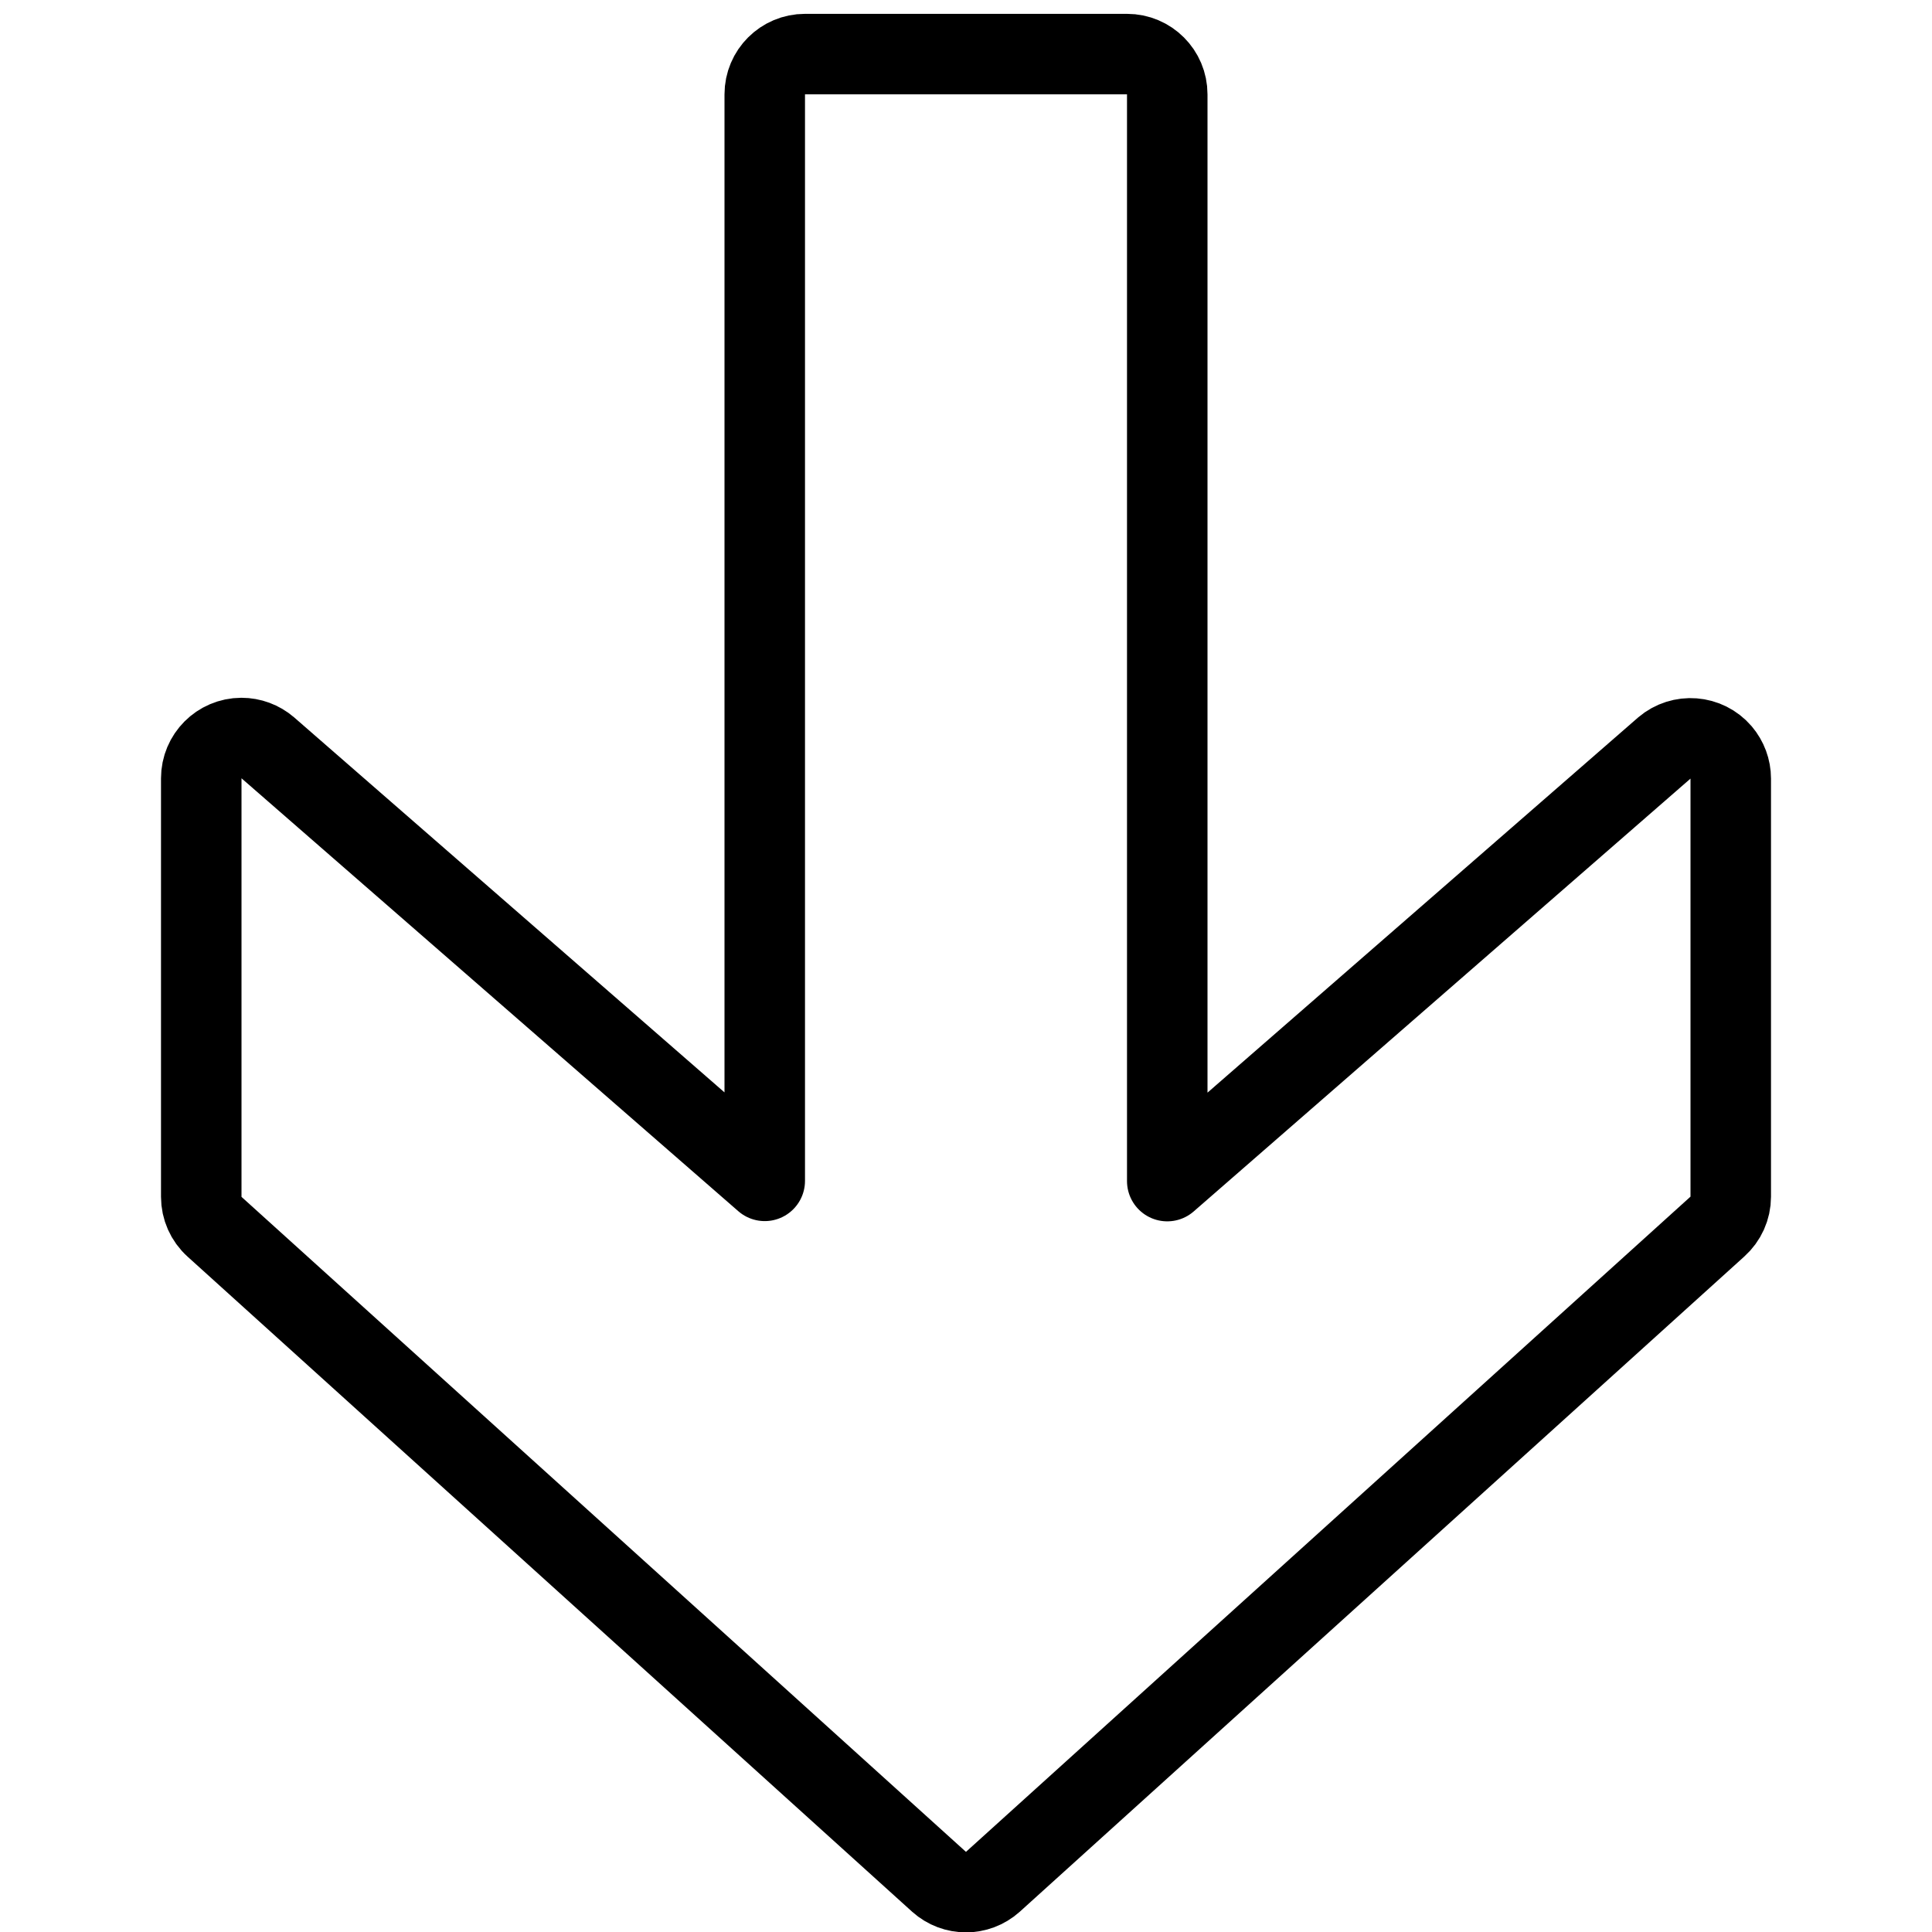
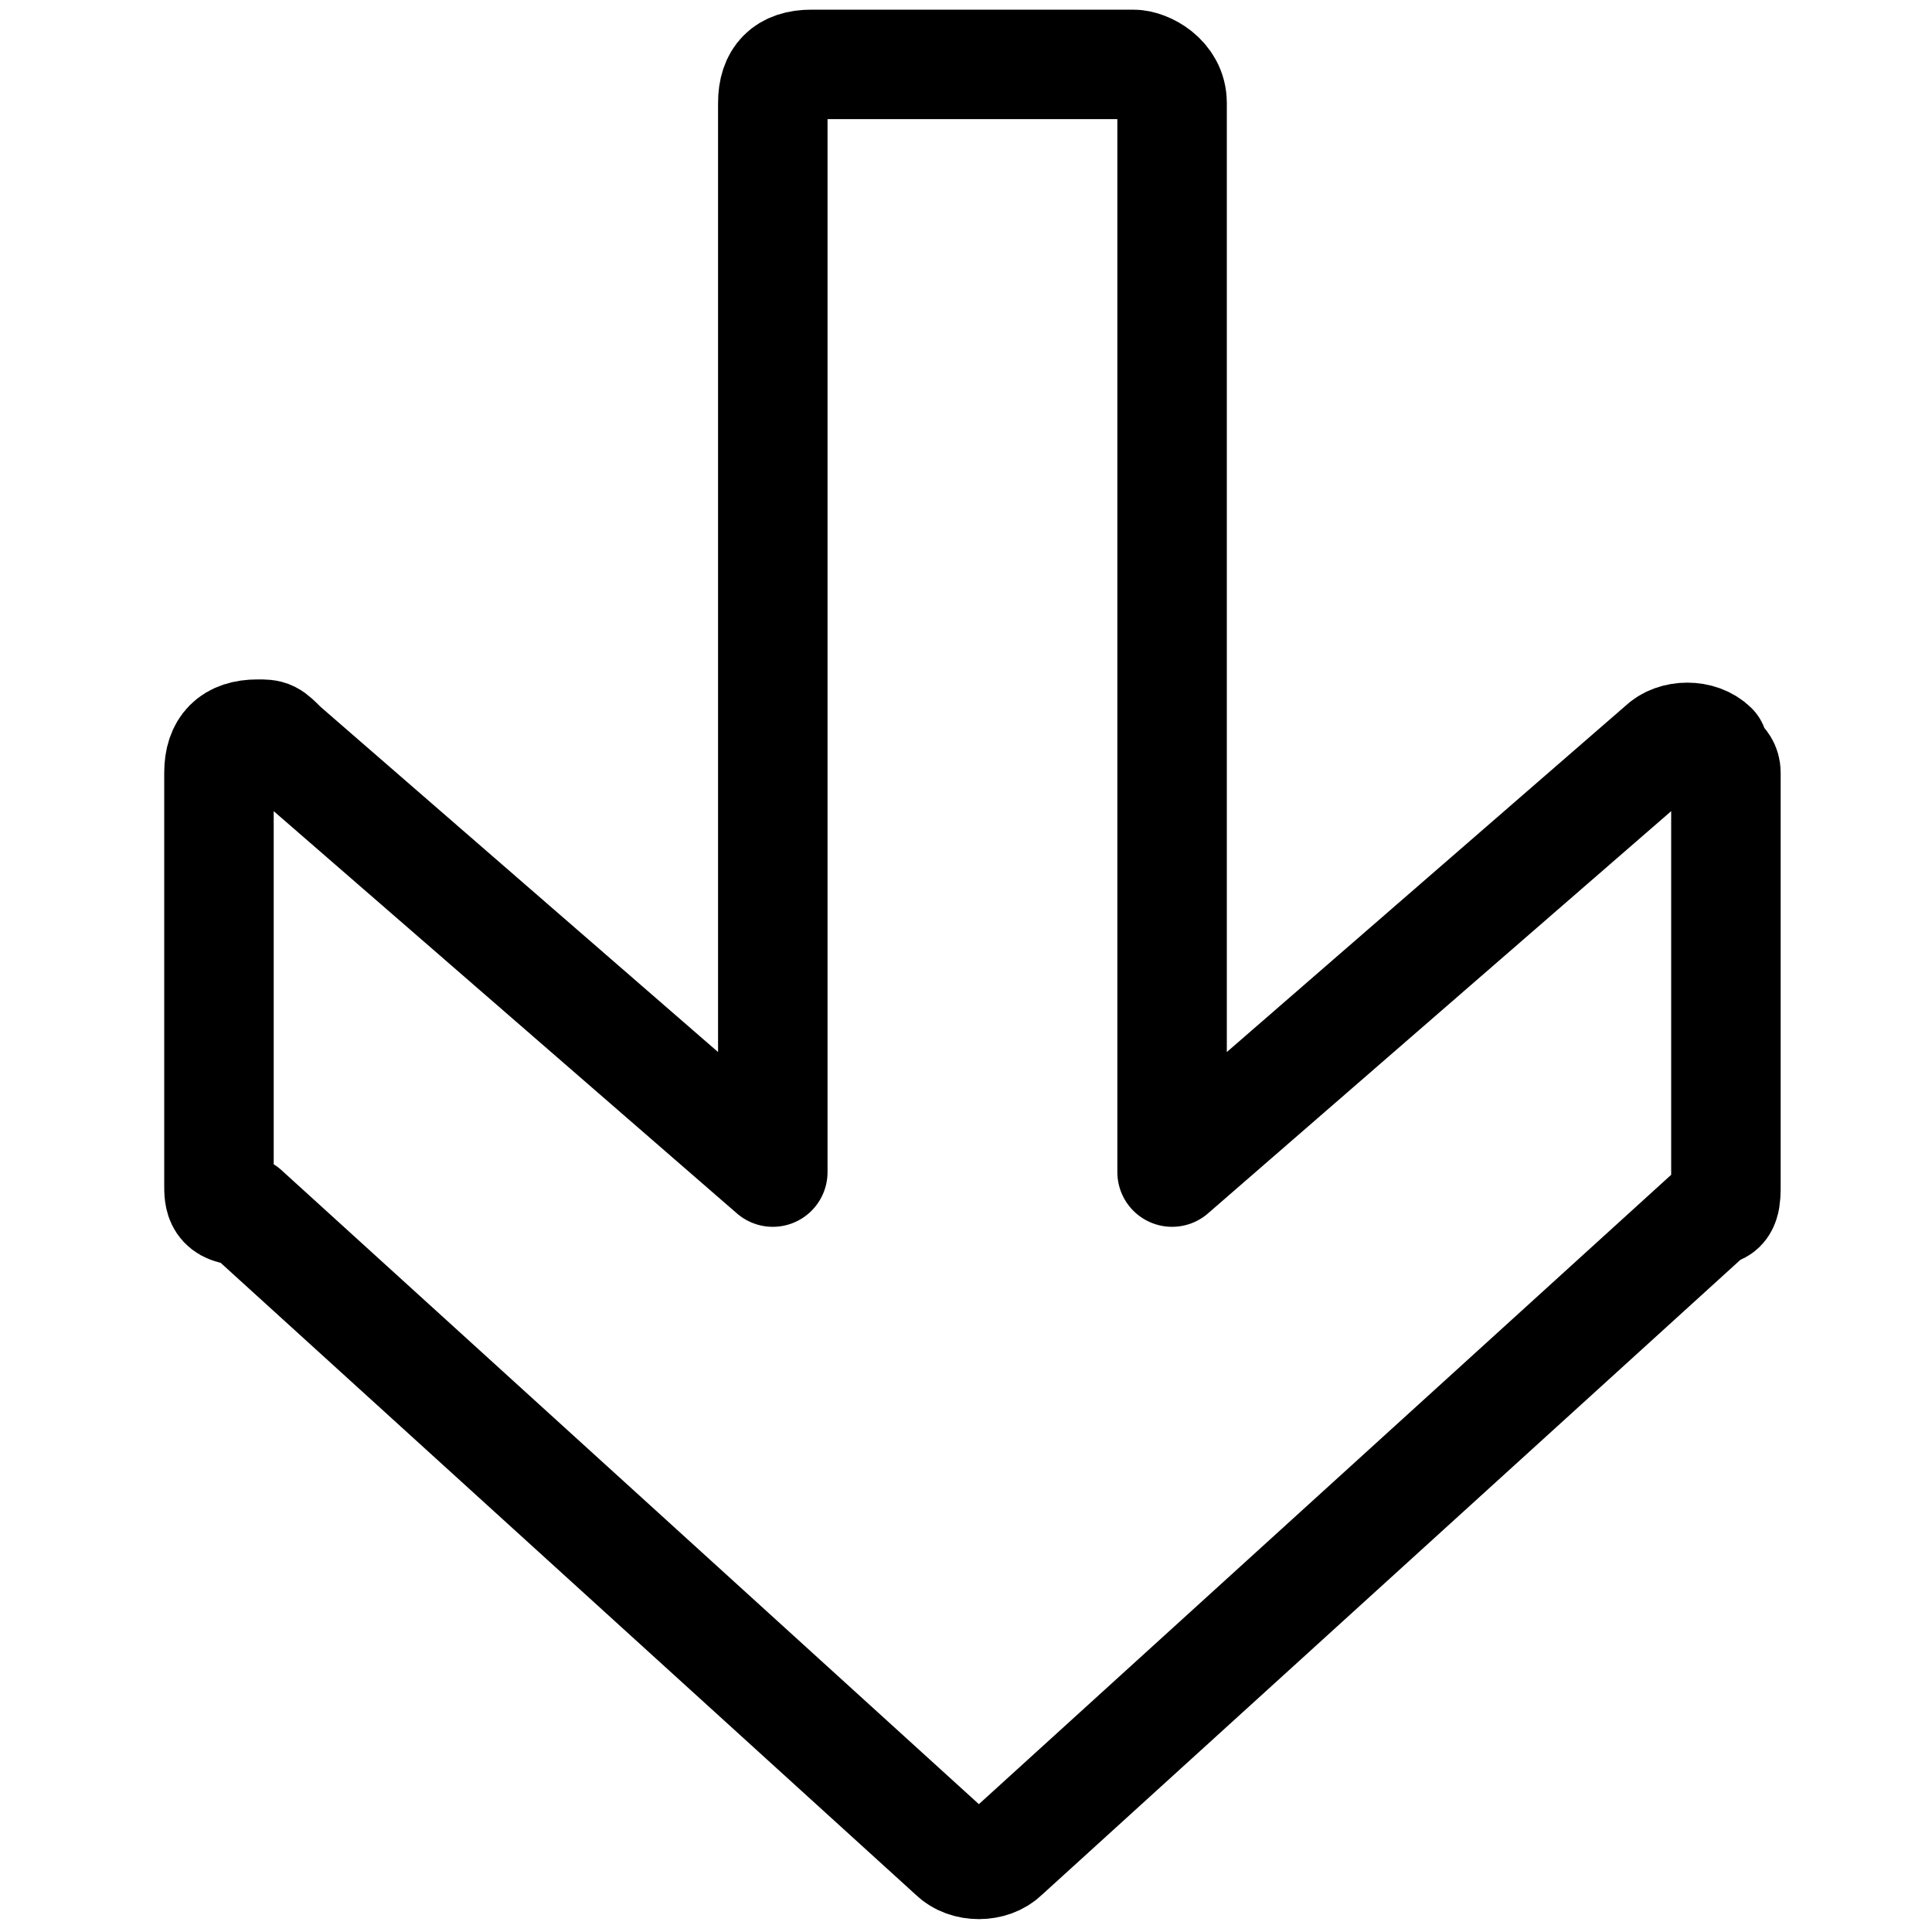
- <svg xmlns="http://www.w3.org/2000/svg" version="1.1" viewBox="0 0 24 24">
-   <path d="M14.5 1.172v13.5l6.175-5.38 -3.96878e-08 3.39465e-08c.21-.179.525-.155.705.055 .077.091.12.206.12.325v5.194l3.12831e-10-1.60157e-07c-0.0.142-.061.277-.167.372l-9 8.139 -1.6511e-08 1.47812e-08c-.19.17-.477.17-.667-2.95624e-08l-9-8.137 3.96541e-08 3.55956e-08c-.106-.095-.166-.231-.166-.373v-5.198l-1.92806e-08-1.08837e-05c-0-.276.223-.5.499-.501 .12-0.0.236.043.327.121l6.174 5.38v-13.497l5.32907e-15 7.54979e-08c-4.16963e-08-.276.224-.5.5-.5h4l-5.96244e-09 8.88178e-16c.276-4.49893e-08.5.224.5.5 5.32907e-15 2.54893e-08 7.10543e-15 5.00086e-08 7.10543e-15 7.54979e-08Z" stroke-linecap="round" stroke-width="1" stroke="#000" fill="none" stroke-linejoin="round" />
+ <svg xmlns="http://www.w3.org/2000/svg" version="1.1" id="Layer_1" x="0px" y="0px" viewBox="0 0 15 15" style="enable-background:new 0 0 15 15;" xml:space="preserve">
+   <style type="text/css">
+ 	.st0{fill:none;stroke:#000000;stroke-width:0.85;stroke-linecap:round;stroke-linejoin:round;}
+ </style>
+   <path class="st0" d="M9.1,0.8v8.3l3.8-3.3l0,0c0.1-0.1,0.3-0.1,0.4,0c0,0.1,0.1,0.1,0.1,0.2v3.2l0,0c0,0.1,0,0.2-0.1,0.2l-5.5,5l0,0  c-0.1,0.1-0.3,0.1-0.4,0l-5.5-5l0,0c-0.2,0-0.2-0.1-0.2-0.2V6l0,0c0-0.2,0.1-0.3,0.3-0.3c0.1,0,0.1,0,0.2,0.1l3.8,3.3V0.8l0,0  c0-0.2,0.1-0.3,0.3-0.3h2.5l0,0C8.9,0.5,9.1,0.6,9.1,0.8L9.1,0.8z" />
</svg>
